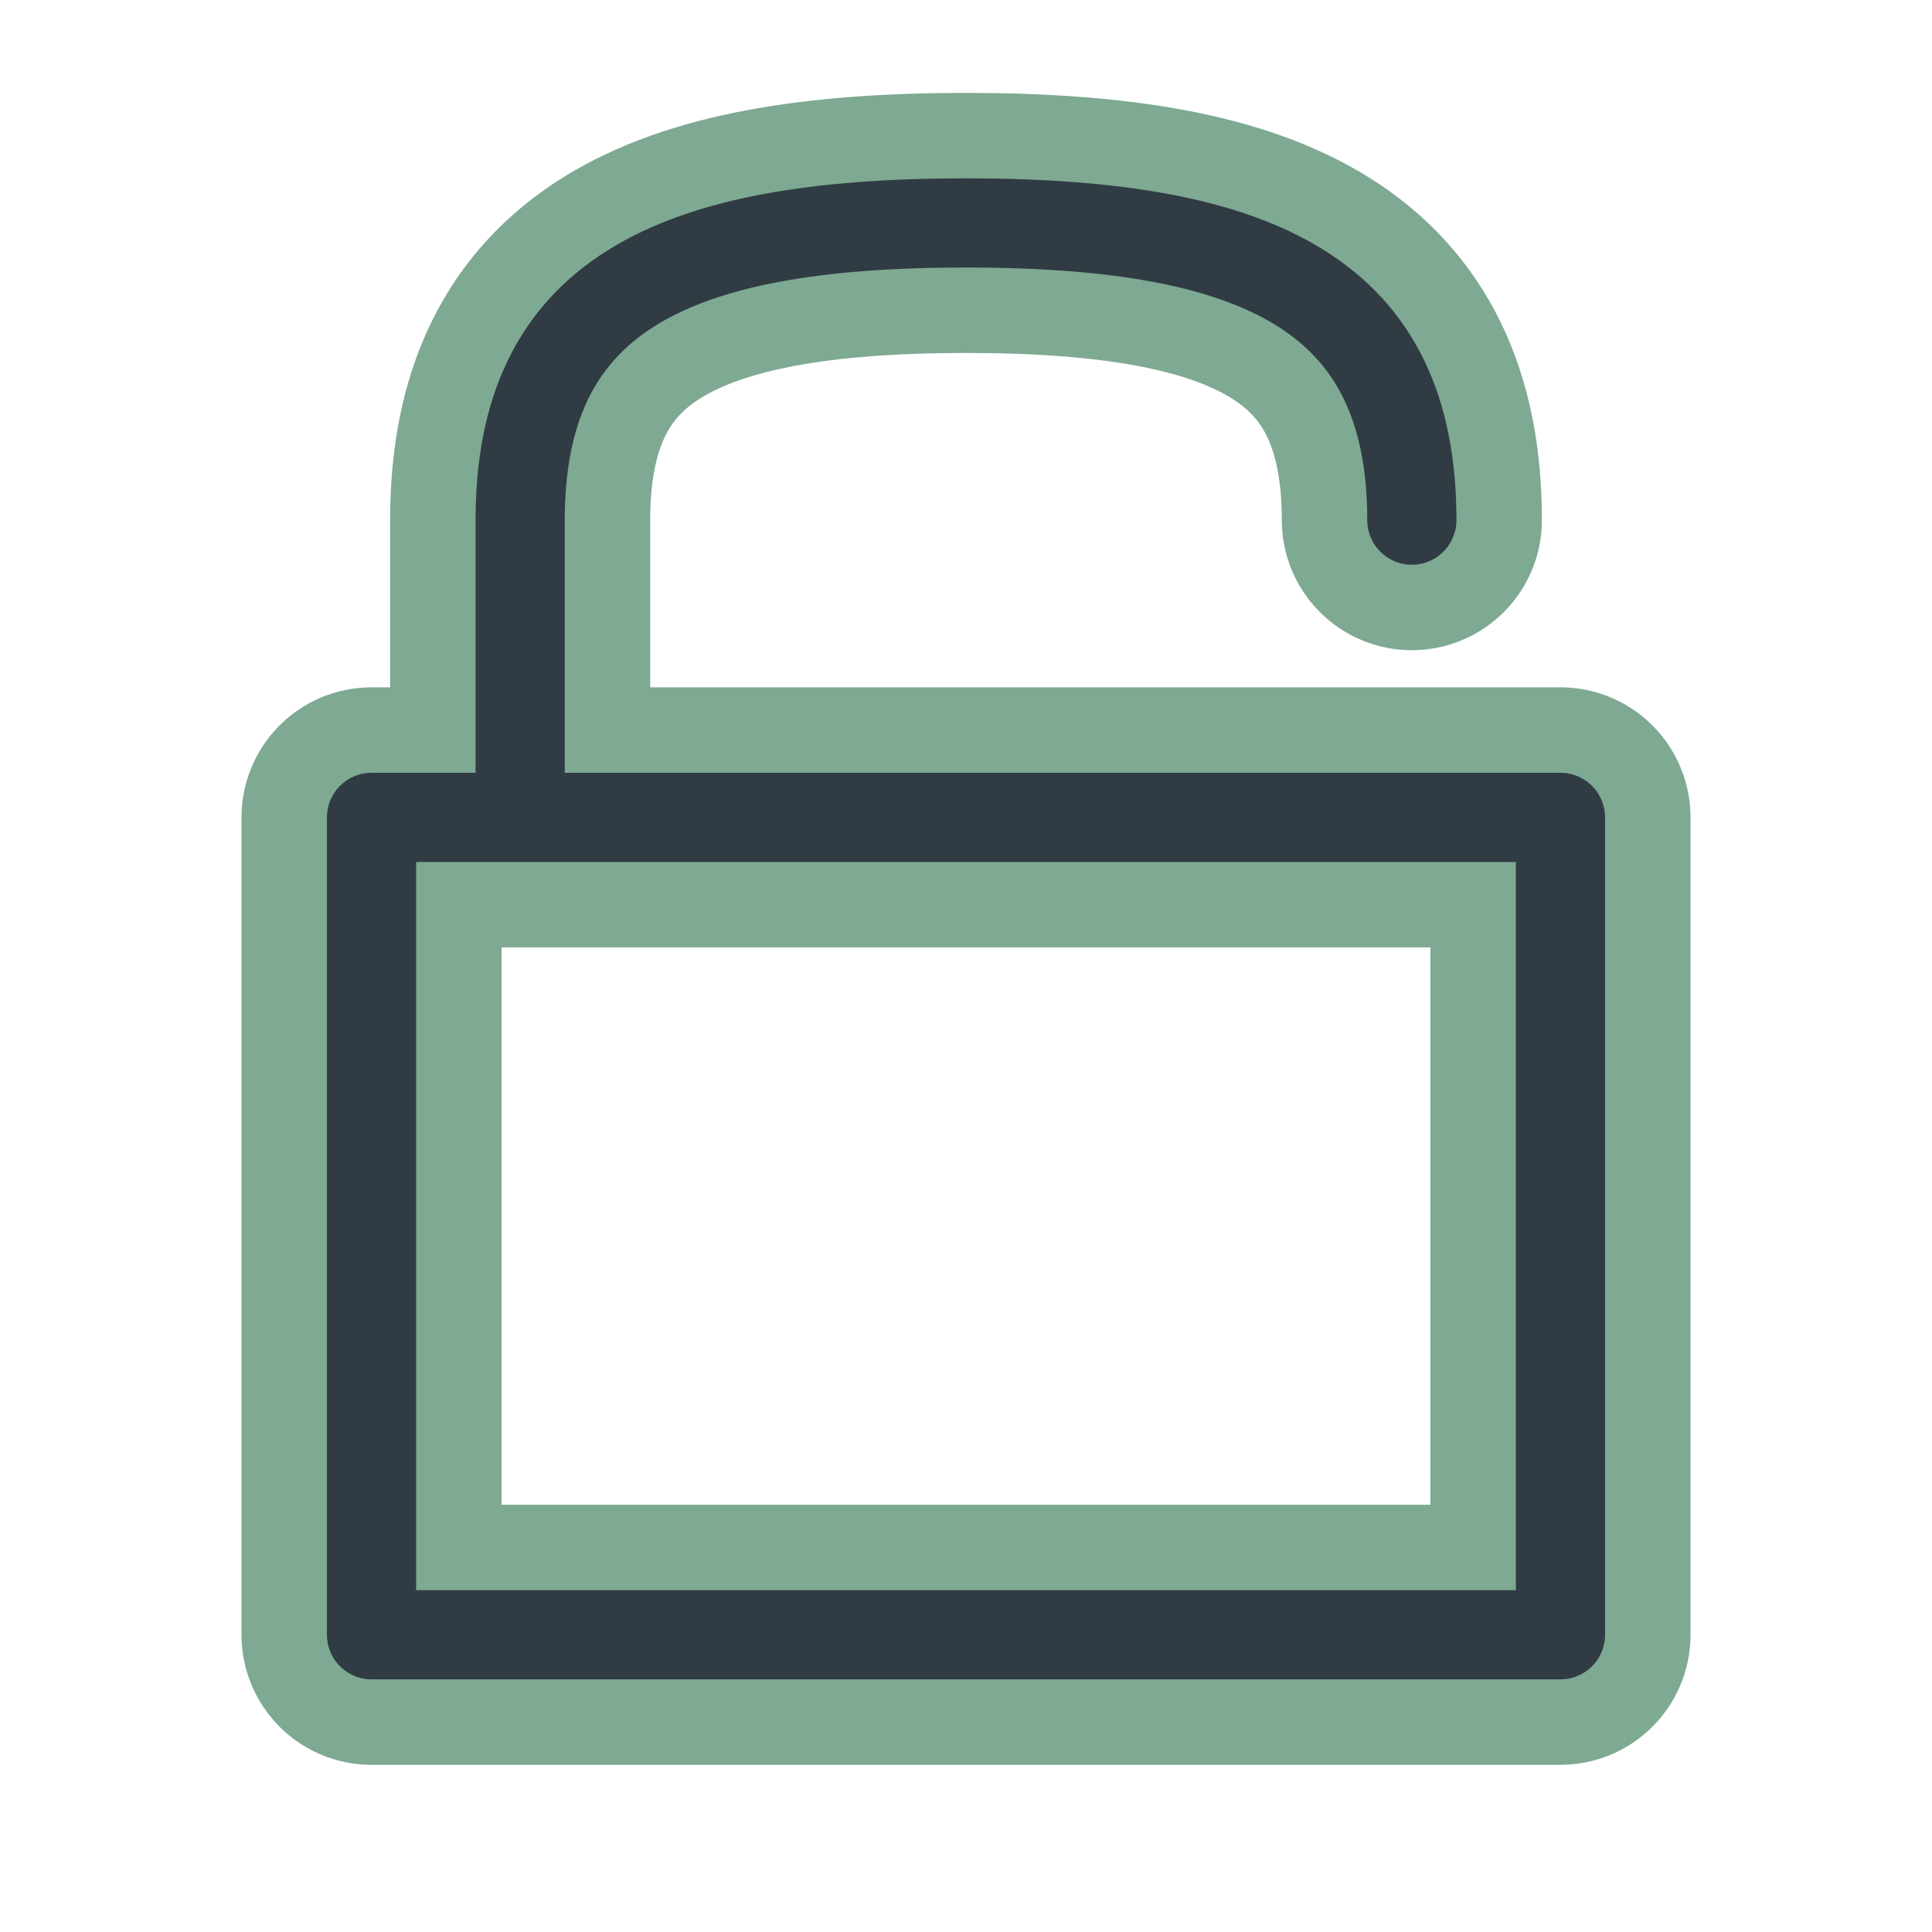
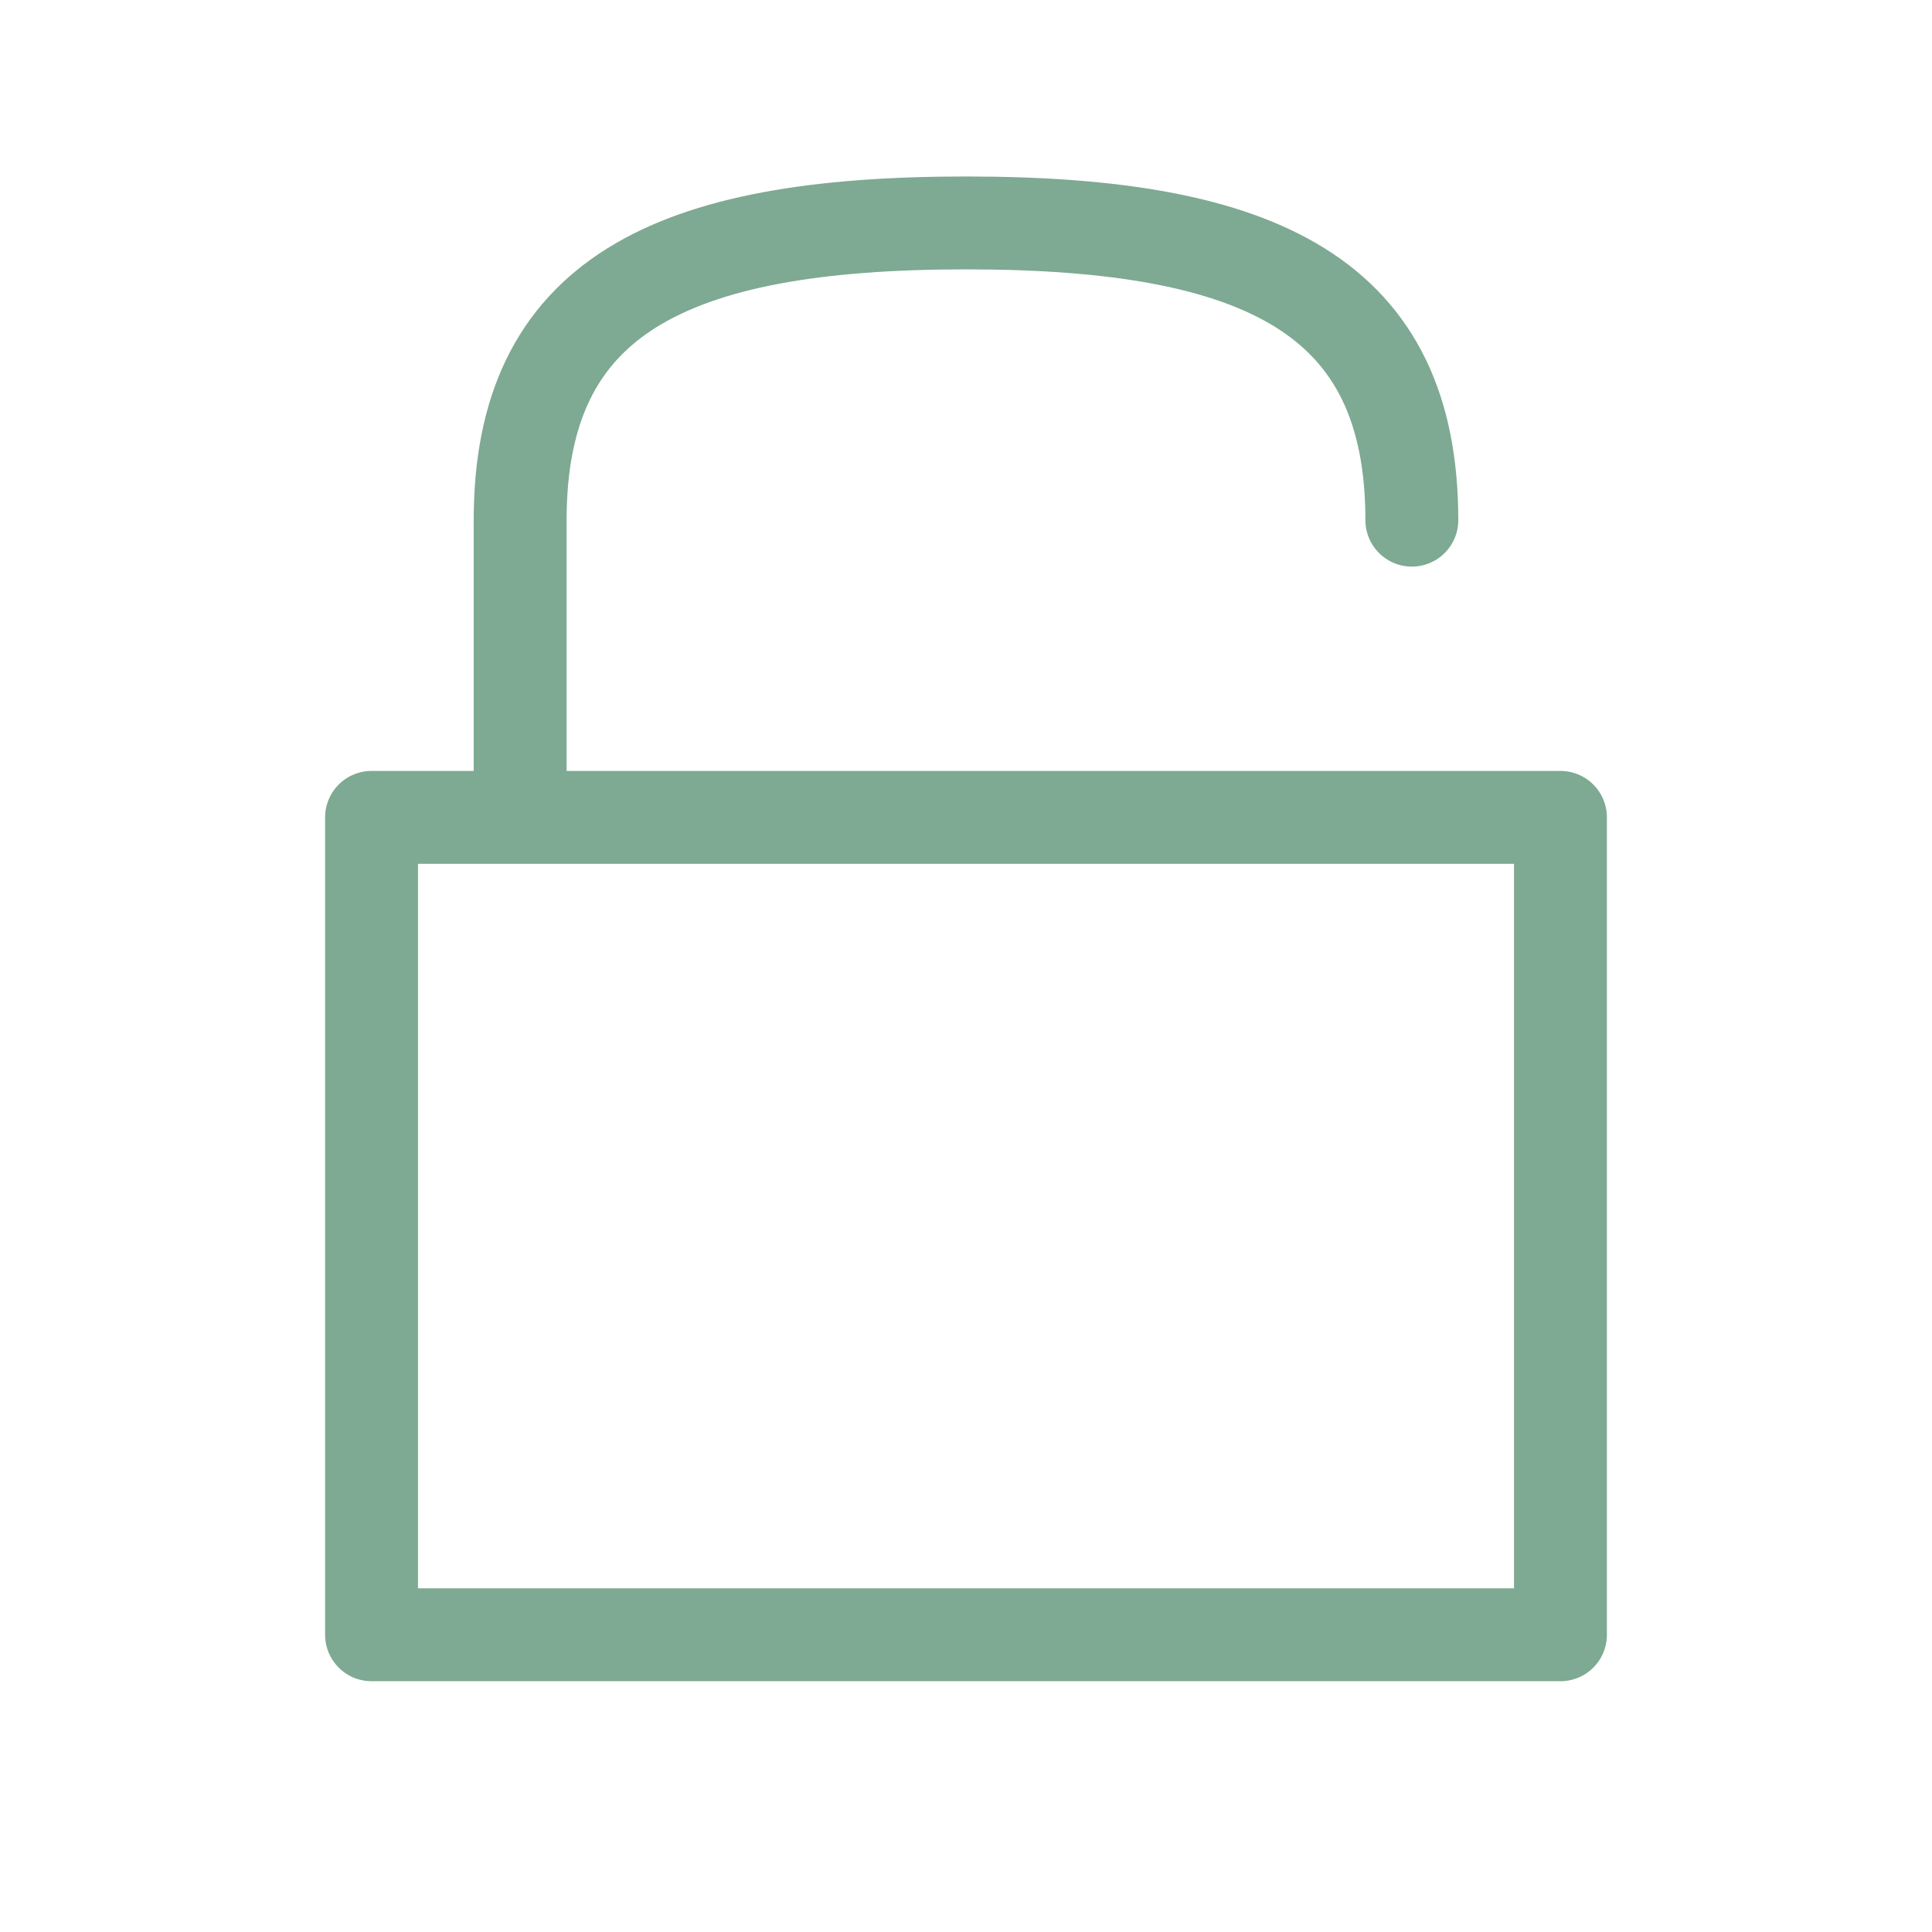
<svg xmlns="http://www.w3.org/2000/svg" width="26" height="26" viewBox="0 0 26 26">
-   <path d="M7,11 L7,7 C7,4 9,3 13,3 C17,3 19,4 19,7 M5,11 L21,11 L21,22 L5,22 Z" fill="none" stroke="#7EA992" stroke-width="3.5" stroke-linecap="round" stroke-linejoin="round" />
-   <path d="M7,11 L7,7 C7,4 9,3 13,3 C17,3 19,4 19,7 M5,11 L21,11 L21,22 L5,22 Z" fill="none" stroke="#303B43" stroke-width="1.2" stroke-linecap="round" stroke-linejoin="round" />
+   <path d="M7,11 L7,7 C7,4 9,3 13,3 C17,3 19,4 19,7 M5,11 L21,11 L21,22 L5,22 Z" fill="none" stroke="#7EA992" stroke-width="1.25" stroke-linecap="round" stroke-linejoin="round" />
</svg>
